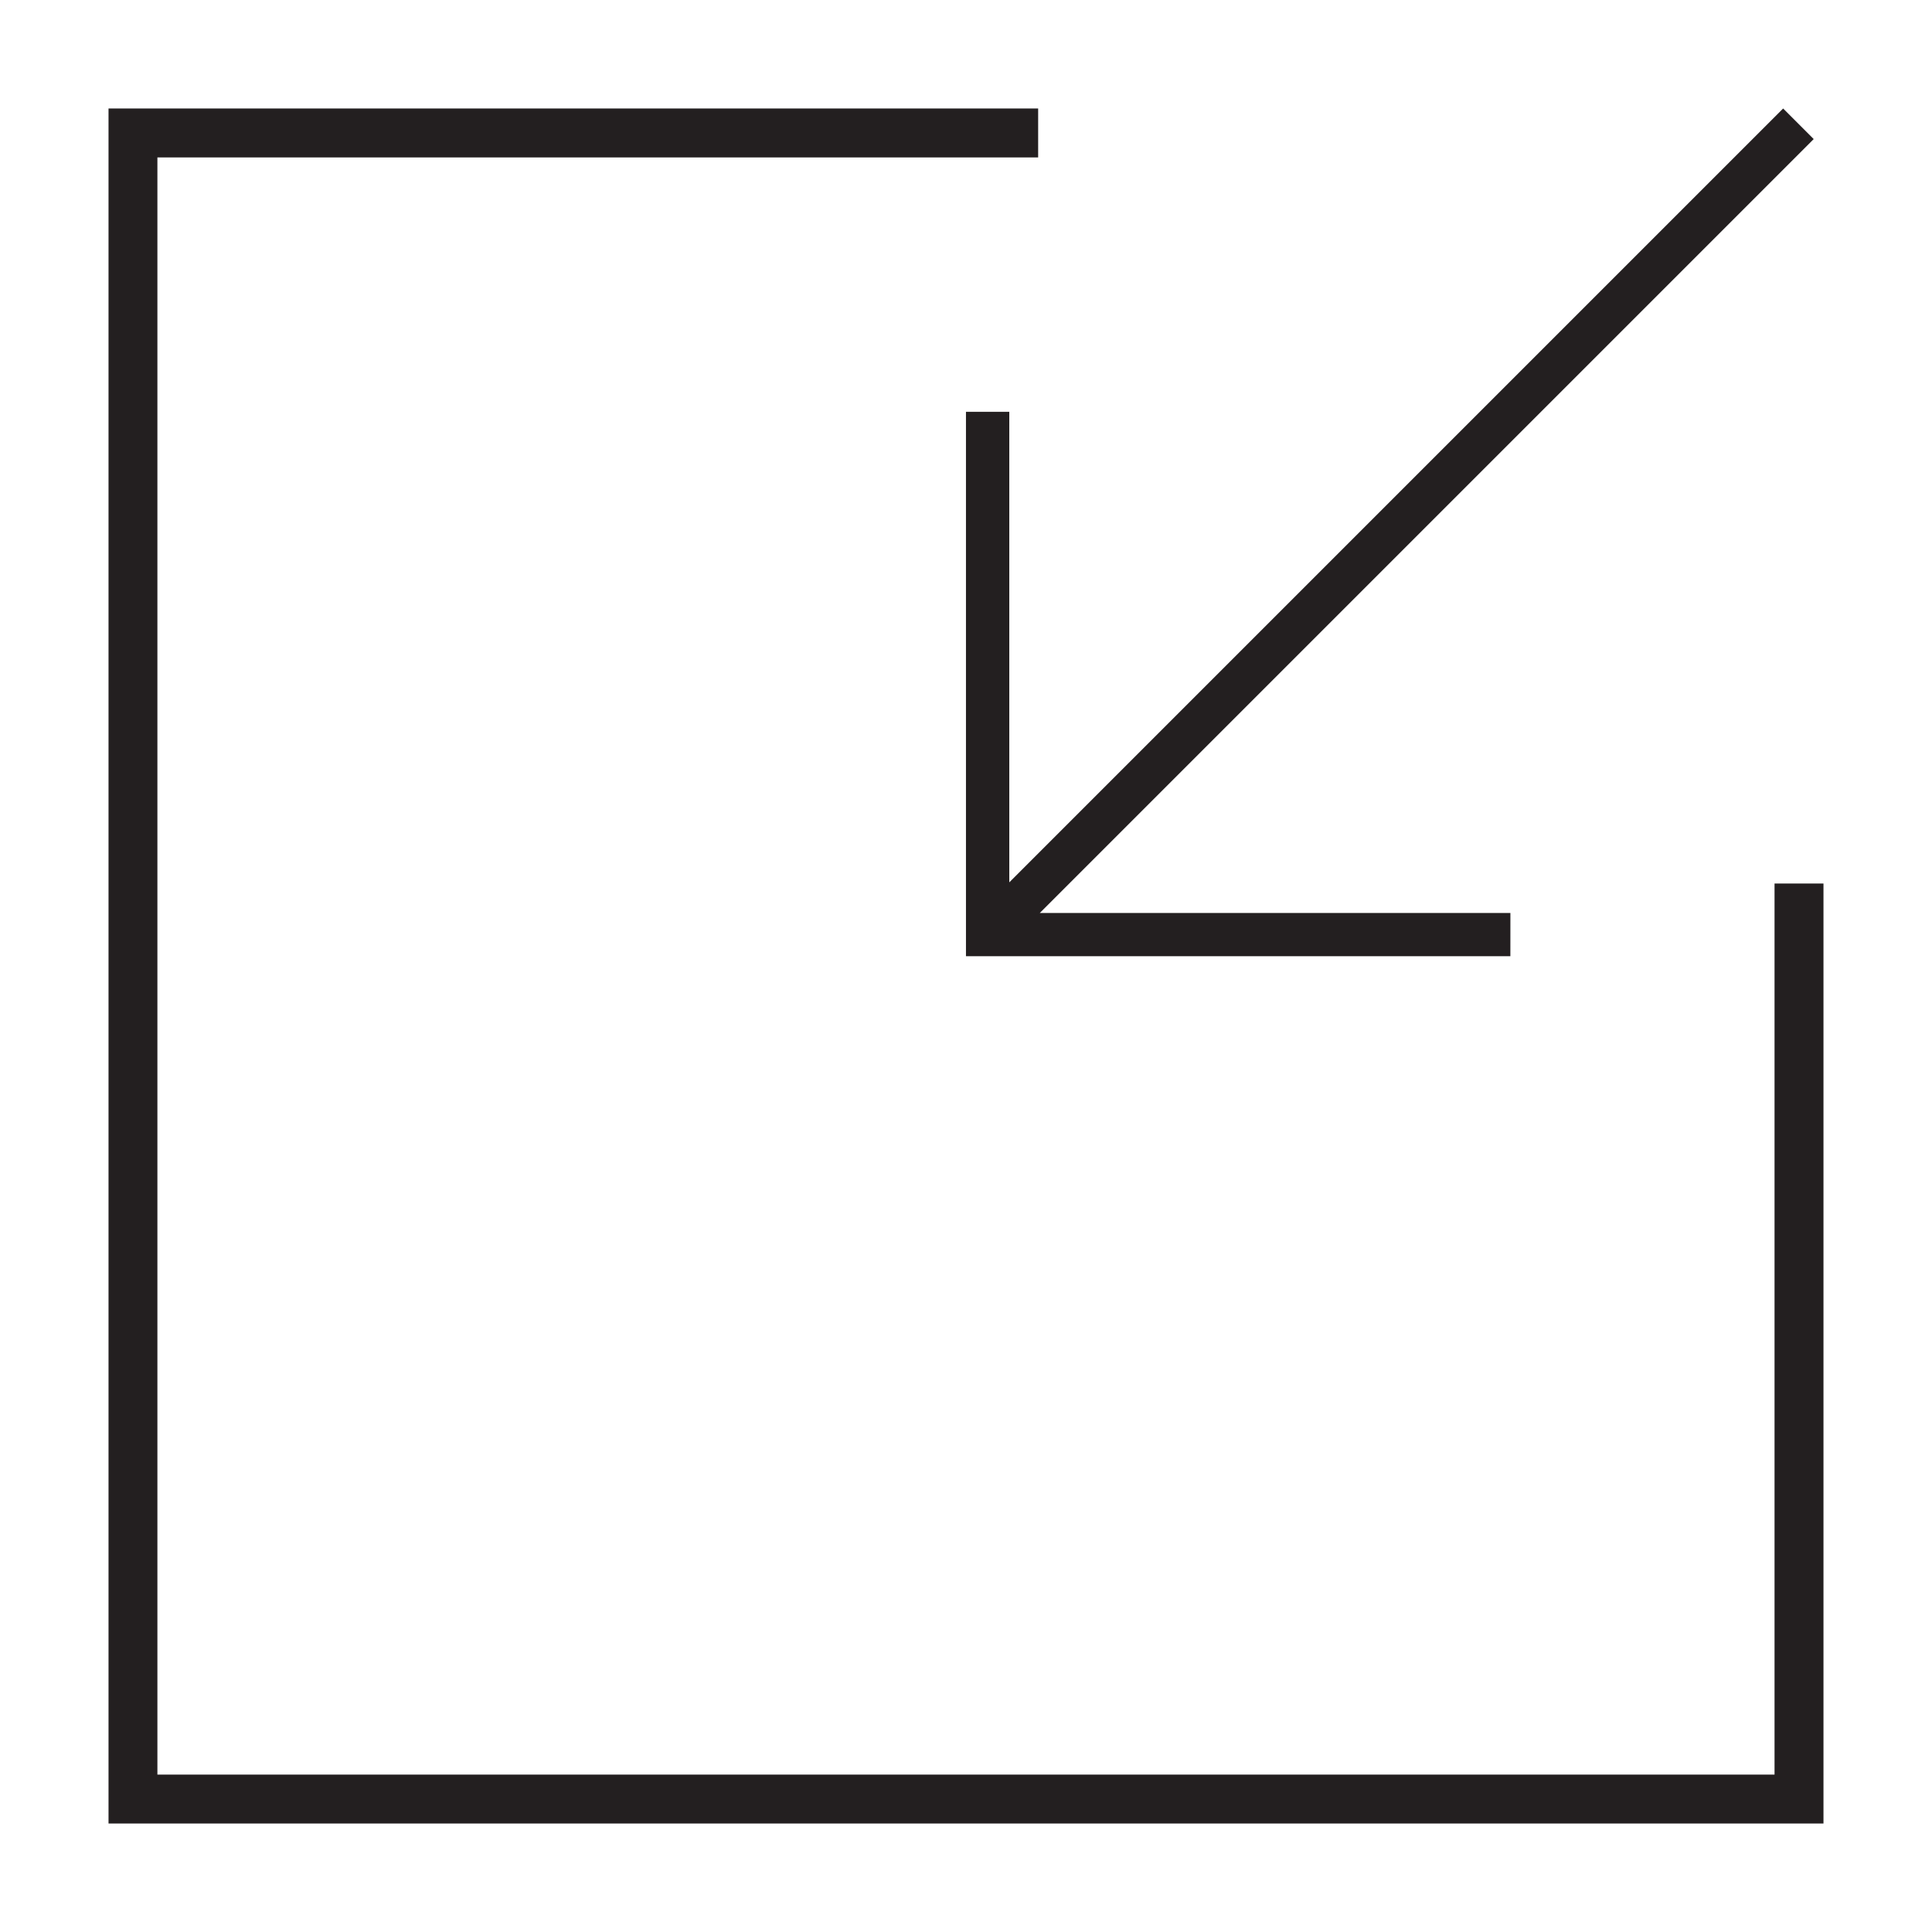
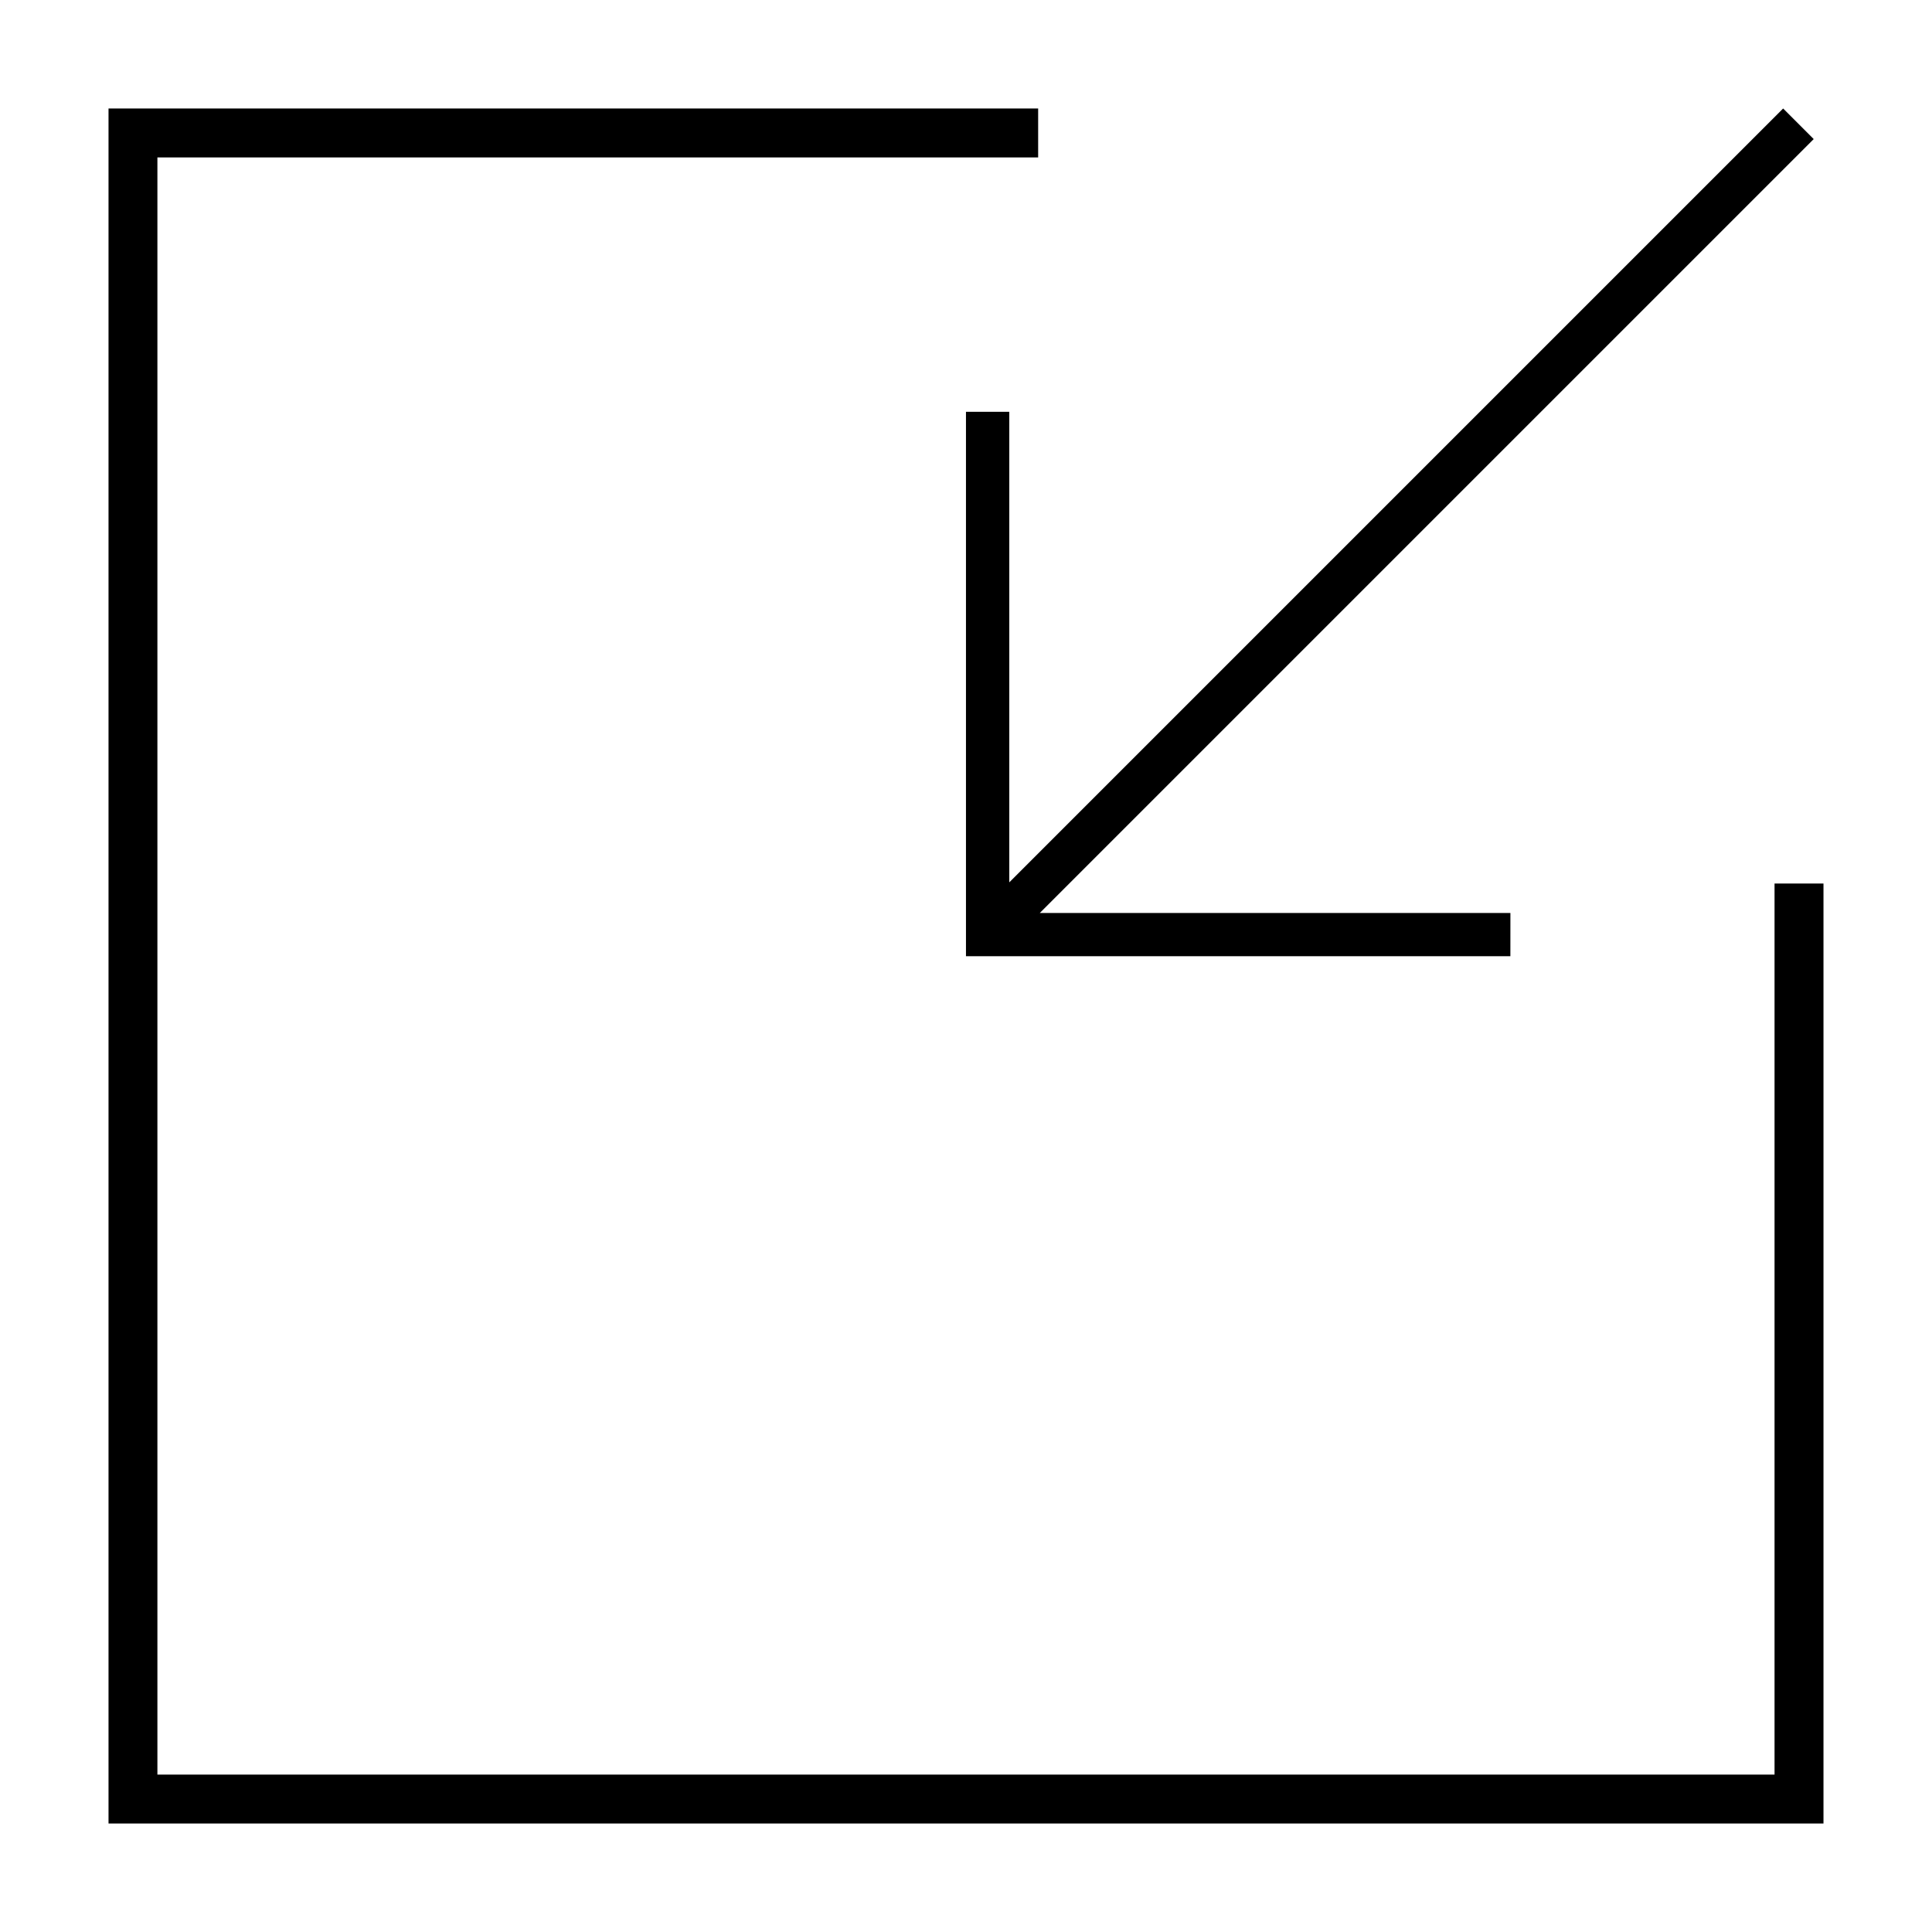
<svg xmlns="http://www.w3.org/2000/svg" version="1.1" id="Layer_1" x="0px" y="0px" width="64px" height="64px" viewBox="0 0 64 64" enable-background="new 0 0 64 64" xml:space="preserve">
  <g>
-     <polygon fill="#231F20" points="33.434,13.641 31.999,13.641 31.999,31.675 50.033,31.675 50.034,30.243 34.445,30.243    60.081,4.607 59.069,3.594 33.434,29.229  " />
-     <polygon fill="#231F20" points="58.784,29.268 58.784,58.786 5.214,58.786 5.214,5.215 34.39,5.215 34.39,3.594 3.595,3.594    3.595,60.406 60.405,60.406 60.405,29.268  " />
+     <polygon points="33.434,13.641 31.999,13.641 31.999,31.675 50.033,31.675 50.034,30.243 34.445,30.243   60.081,4.607 59.069,3.594 33.434,29.229  " />
+     <polygon points="58.784,29.268 58.784,58.786 5.214,58.786 5.214,5.215 34.39,5.215 34.39,3.594 3.595,3.594   3.595,60.406 60.405,60.406 60.405,29.268  " />
  </g>
</svg>
